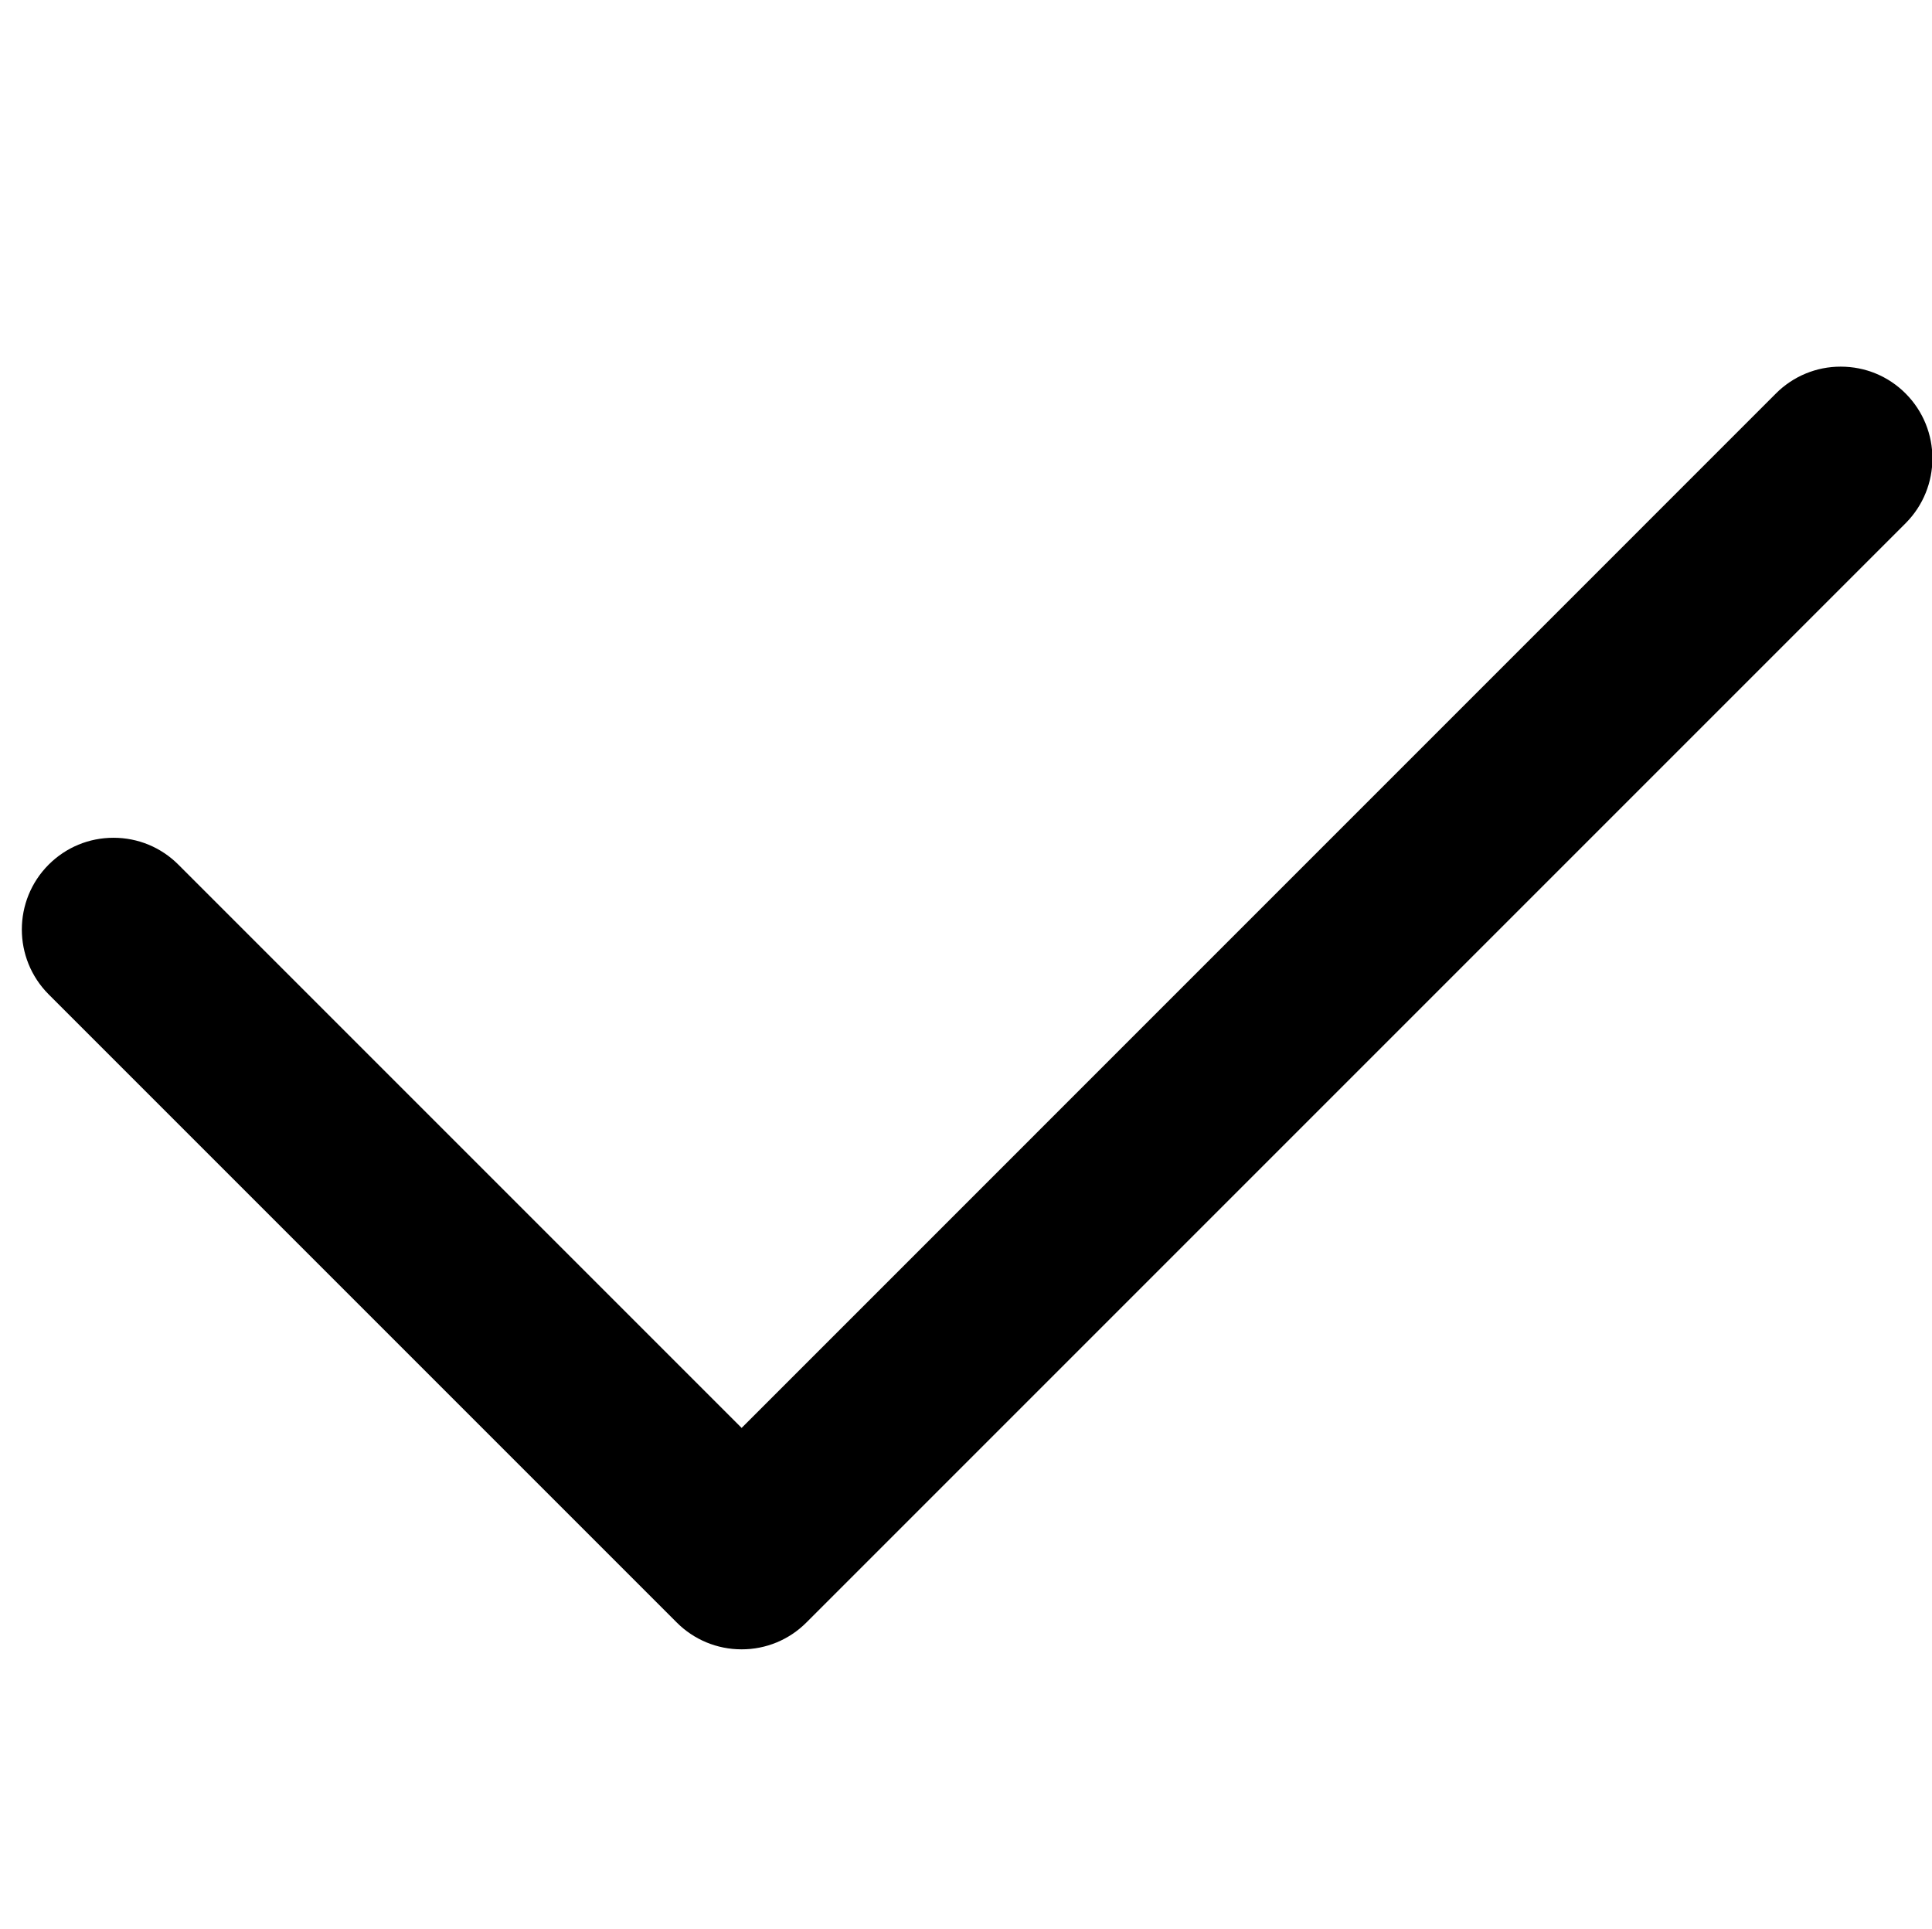
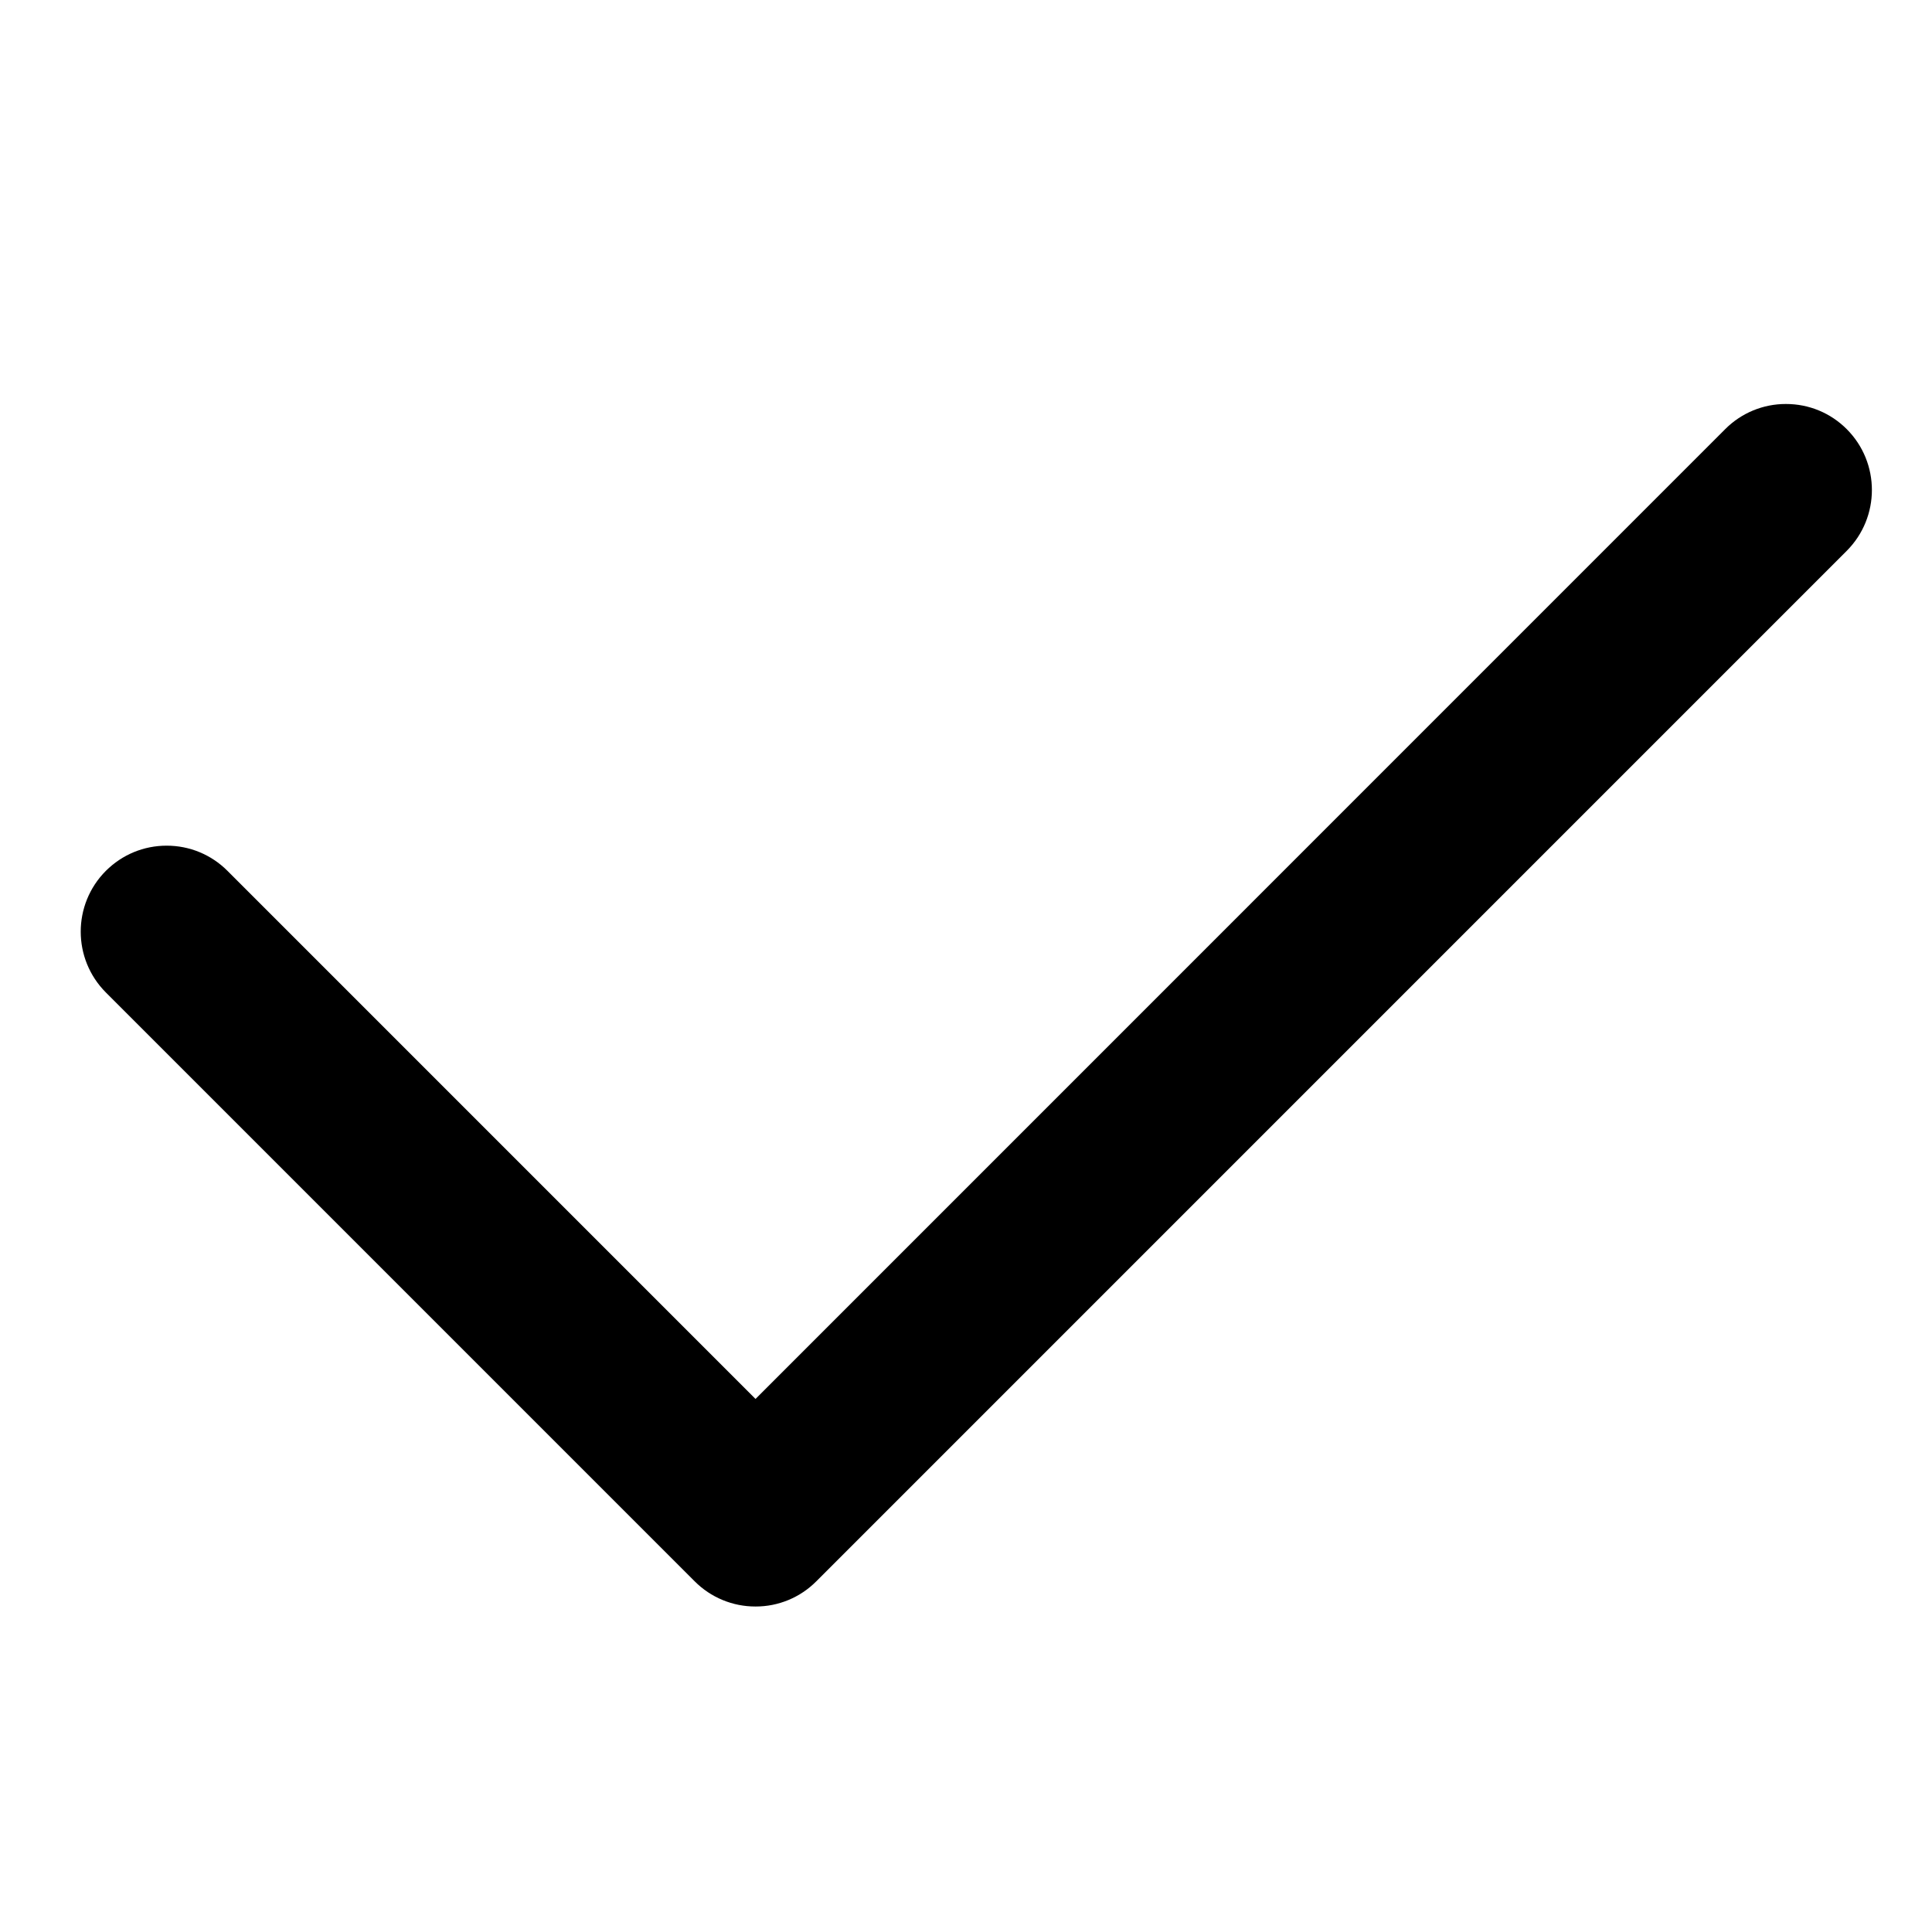
<svg xmlns="http://www.w3.org/2000/svg" class="icon" width="200px" height="199.61px" viewBox="0 0 1026 1024" version="1.1">
-   <path fill="#000000" d="M393.821 875.846a48.454 48.454 0 0 1-34.444-14.266L25.833 528.035a48.78 48.78 0 0 1 0-68.887c9.216-9.193 21.434-14.266 34.444-14.266s25.251 5.073 34.444 14.266l299.124 299.124L943.104 208.966a48.361 48.361 0 0 1 34.444-14.266c13.009 0 25.251 5.05 34.444 14.266a48.803 48.803 0 0 1 0 68.887L428.265 861.58a48.314 48.314 0 0 1-34.444 14.266z" />
+   <path fill="#000000" d="M401.207 853.105a45.425 45.425 0 0 1-32.291-13.375L56.218 527.033a45.731 45.731 0 0 1 0-64.582c8.64-8.618 20.095-13.375 32.291-13.375s23.673 4.756 32.291 13.375l280.429 280.429L916.16 227.905a45.338 45.338 0 0 1 32.291-13.375c12.196 0 23.673 4.735 32.291 13.375a45.753 45.753 0 0 1 0 64.582L433.498 839.731a45.295 45.295 0 0 1-32.291 13.375z" />
</svg>
